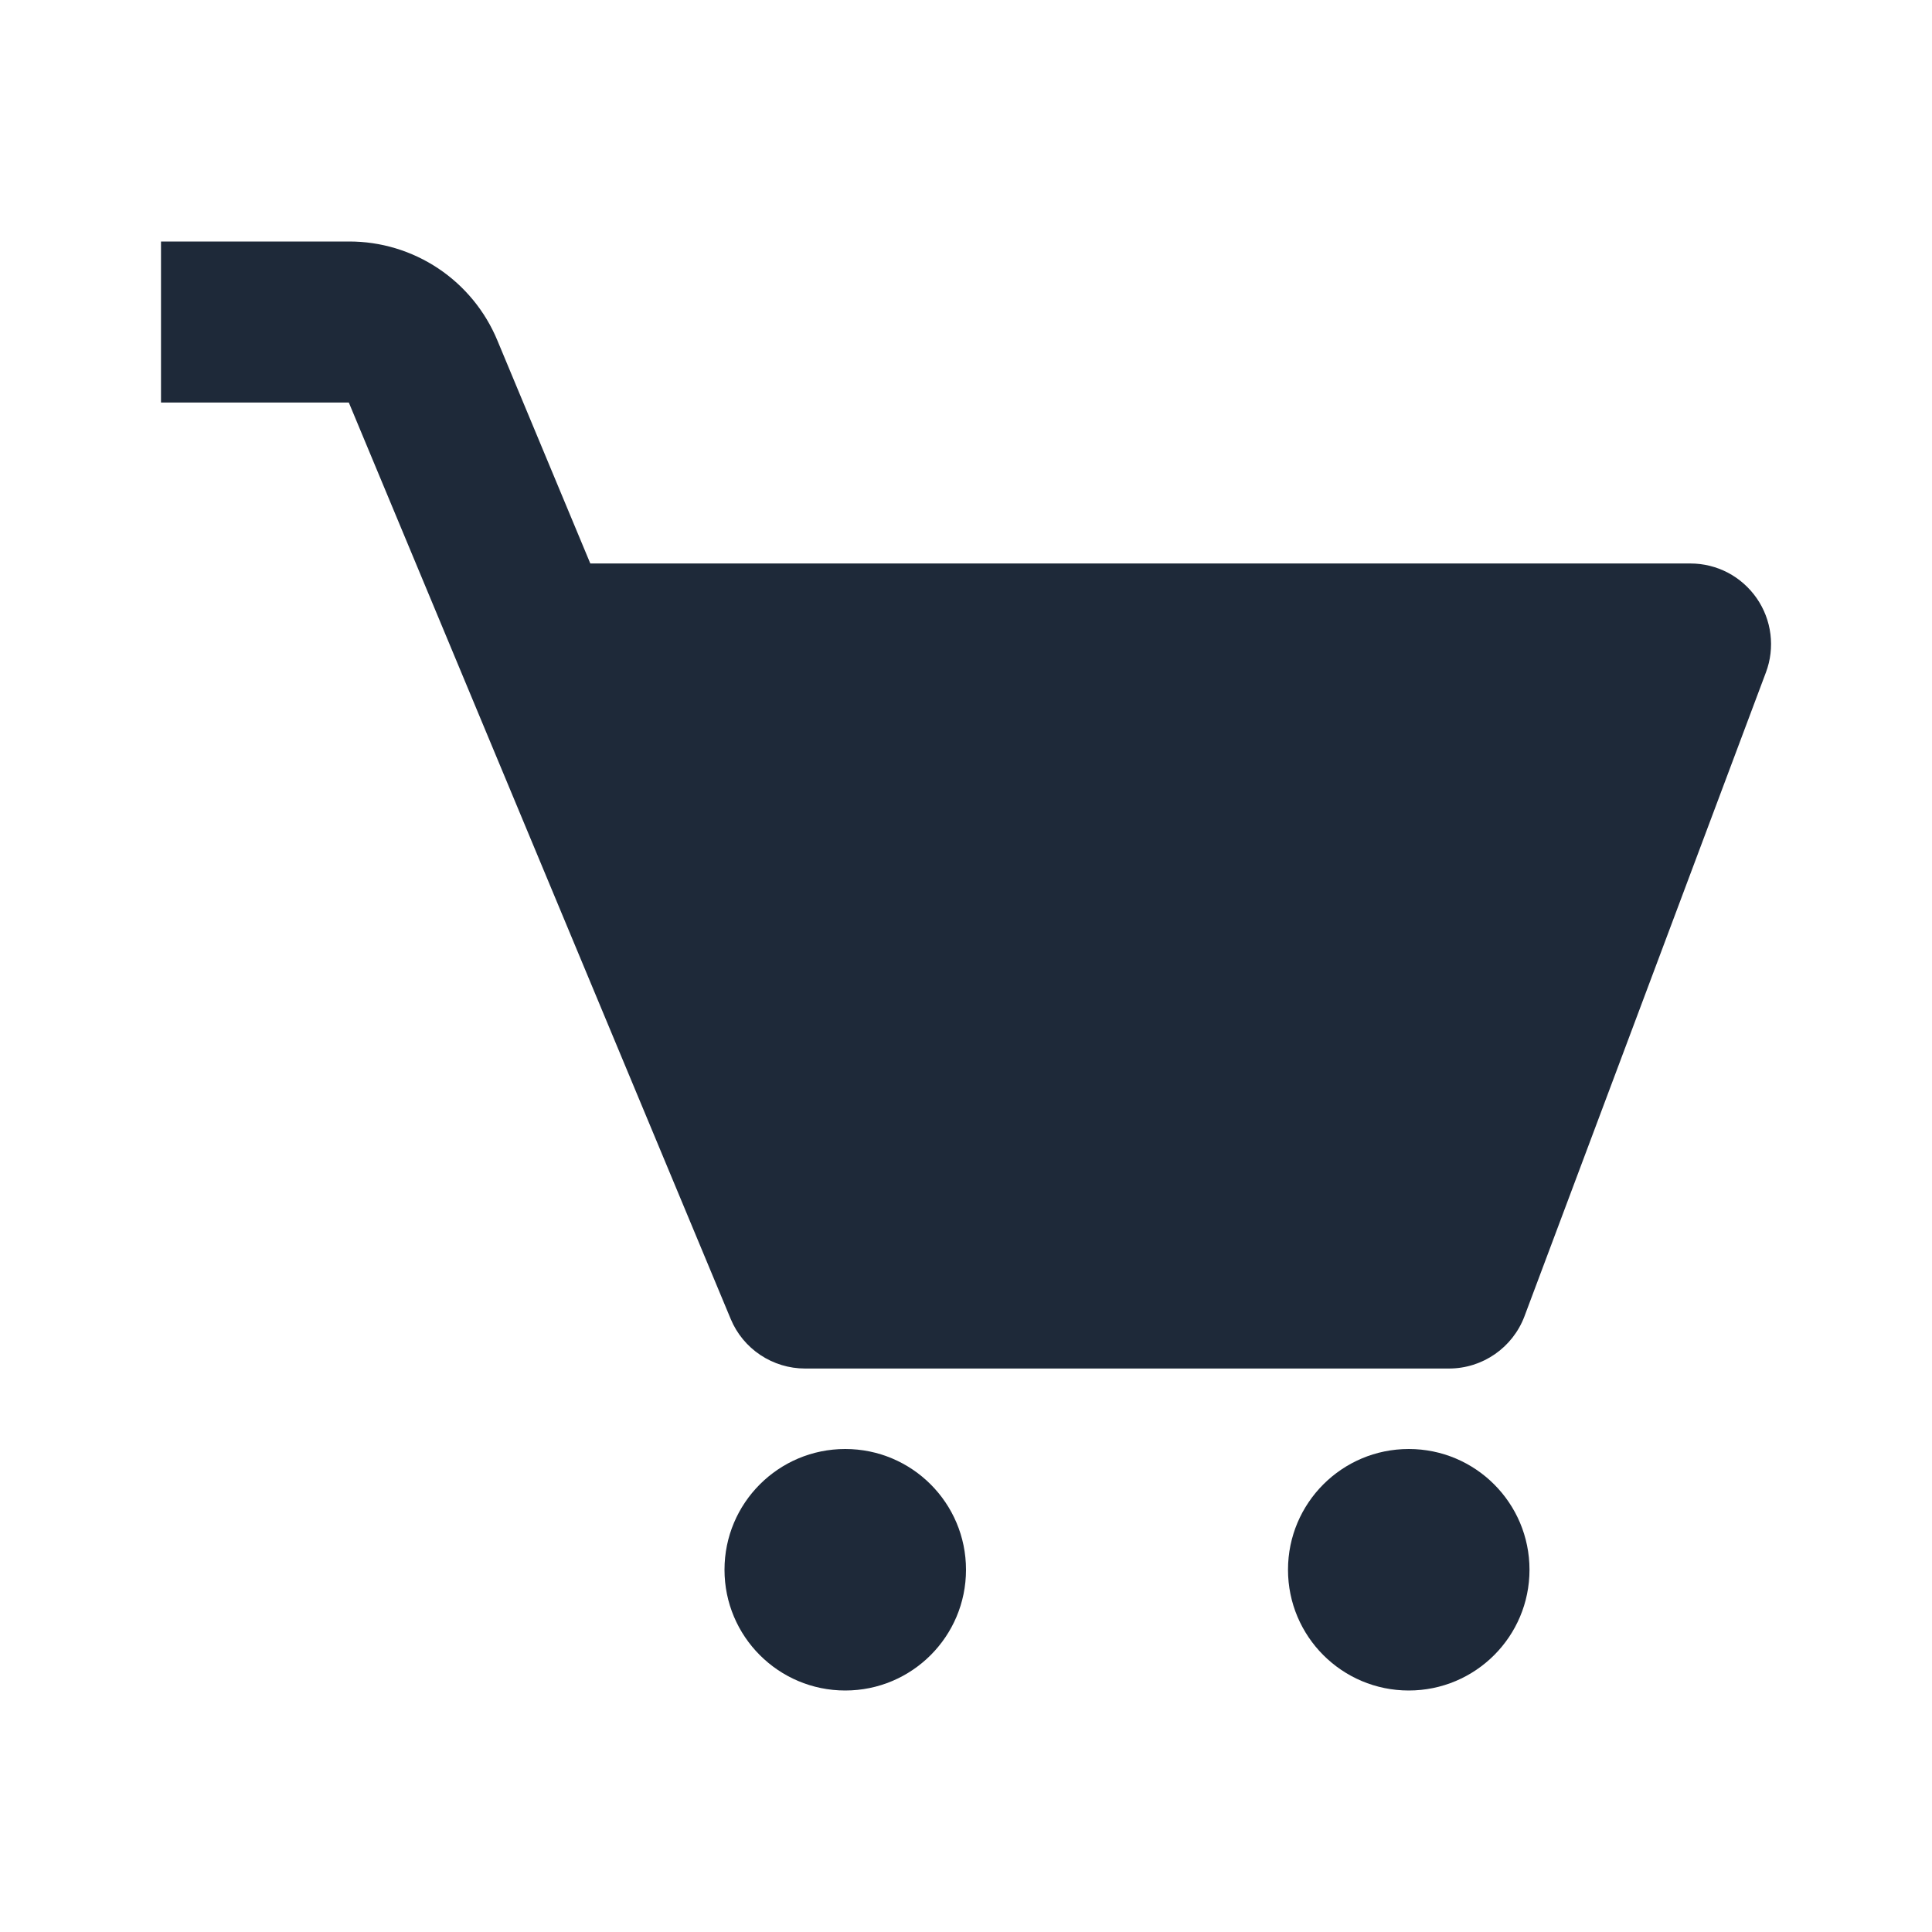
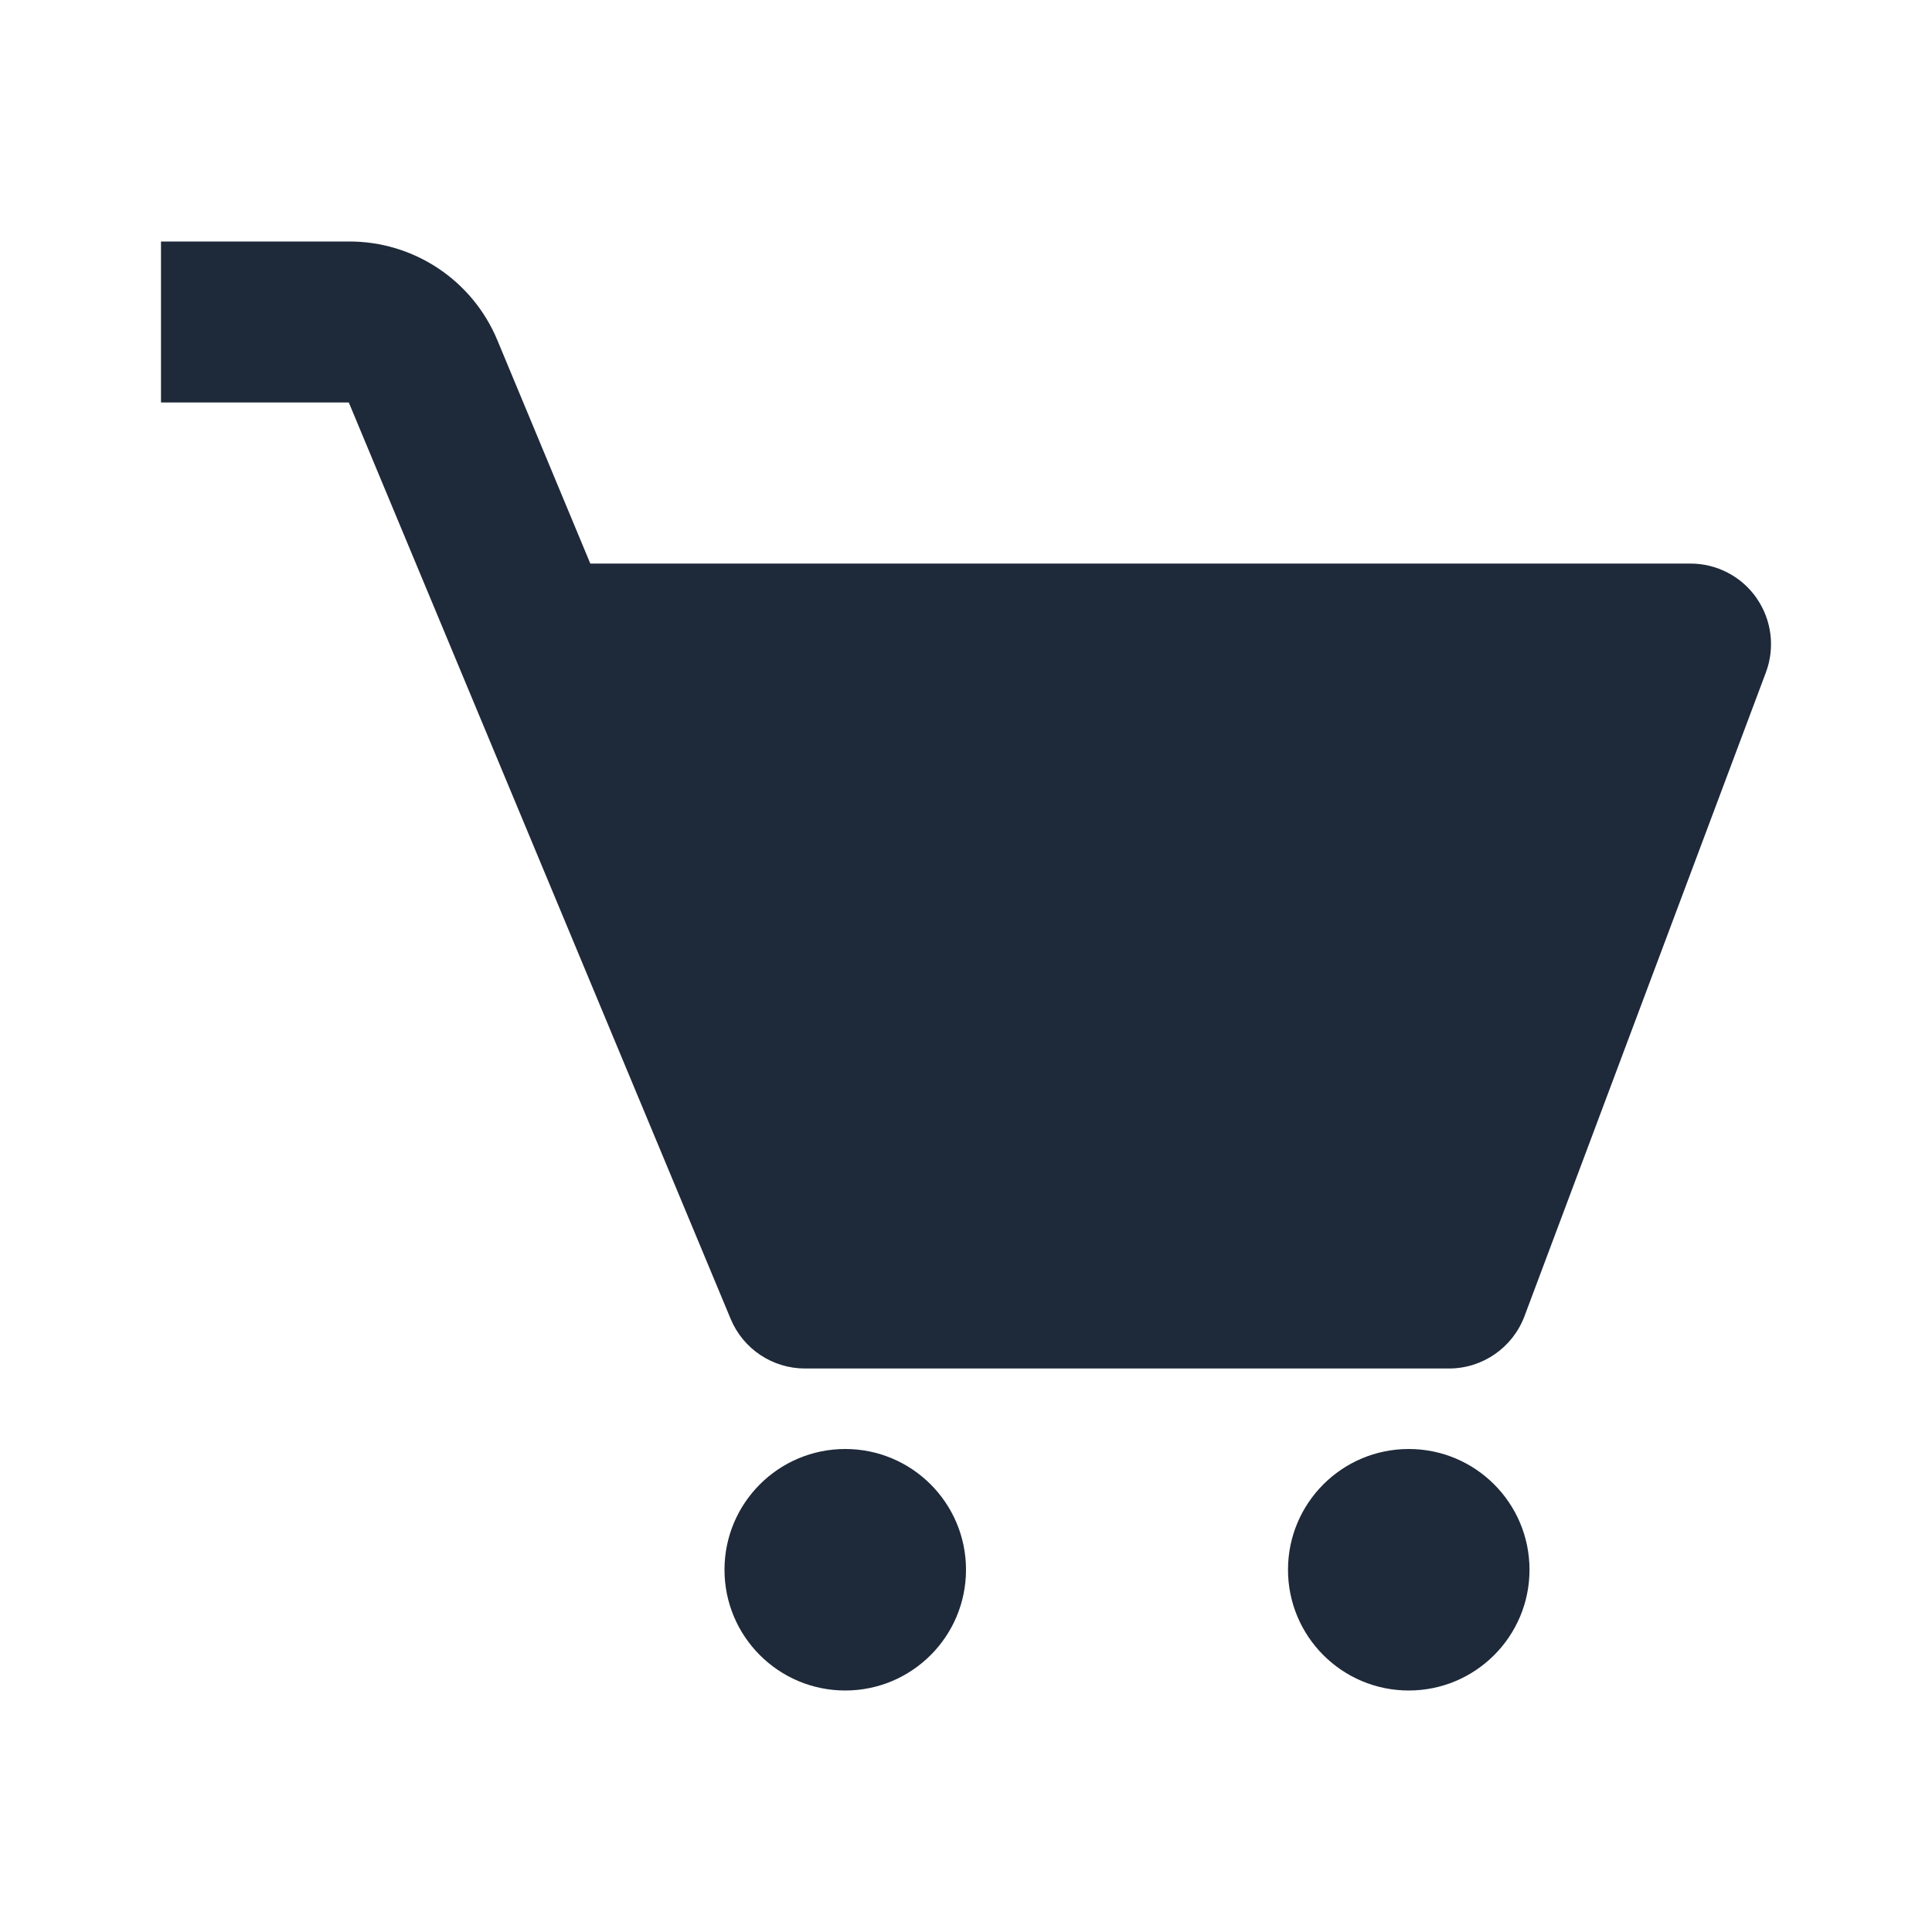
- <svg xmlns="http://www.w3.org/2000/svg" fill="none" viewBox="0 0 24 24" style="display:block">
-   <g transform="translate(2 3) scale(0.624485)">
-     <path fill="#1E2939" d="M31.742 7.096C31.594 6.883 31.398 6.709 31.169 6.588C30.939 6.468 30.684 6.405 30.425 6.405H8.54L6.692 1.97C6.45 1.385 6.04 0.886 5.514 0.535C4.987 0.184 4.369 -0.002 3.736 1.88201e-05H0V3.203H3.736L11.333 21.434C11.454 21.726 11.66 21.975 11.923 22.15C12.186 22.325 12.495 22.419 12.811 22.419H25.621C26.289 22.419 26.887 22.004 27.122 21.381L31.926 8.57C32.017 8.328 32.047 8.067 32.015 7.81C31.983 7.553 31.889 7.308 31.742 7.096Z" />
-   </g>
-   <g transform="translate(9 18) scale(0.624477)">
-     <path fill="#1E2939" d="M2.402 4.804C3.729 4.804 4.804 3.729 4.804 2.402C4.804 1.075 3.729 0 2.402 0C1.075 0 0 1.075 0 2.402C0 3.729 1.075 4.804 2.402 4.804Z" />
-   </g>
-   <g transform="translate(16 18) scale(0.624477)">
-     <path fill="#1E2939" d="M2.402 4.804C3.729 4.804 4.804 3.729 4.804 2.402C4.804 1.075 3.729 0 2.402 0C1.075 0 0 1.075 0 2.402C0 3.729 1.075 4.804 2.402 4.804Z" />
-   </g>
+ <svg xmlns="http://www.w3.org/2000/svg" fill="none" style="display:block" viewBox="0 0 24 24">
+   <path fill="#1e2939" d="M21.822 7.431a1 1 0 0 0-.822-.43H7.333L6.18 4.23A1.99 1.99 0 0 0 4.333 3H2v2h2.333l4.744 11.385A1 1 0 0 0 10 17h8c.417 0 .79-.259.937-.648l3-8a1 1 0 0 0-.115-.92M10.5 21a1.5 1.5 0 1 0 0-3 1.5 1.5 0 0 0 0 3m7 0a1.5 1.5 0 1 0 0-3 1.5 1.5 0 0 0 0 3" />
</svg>
